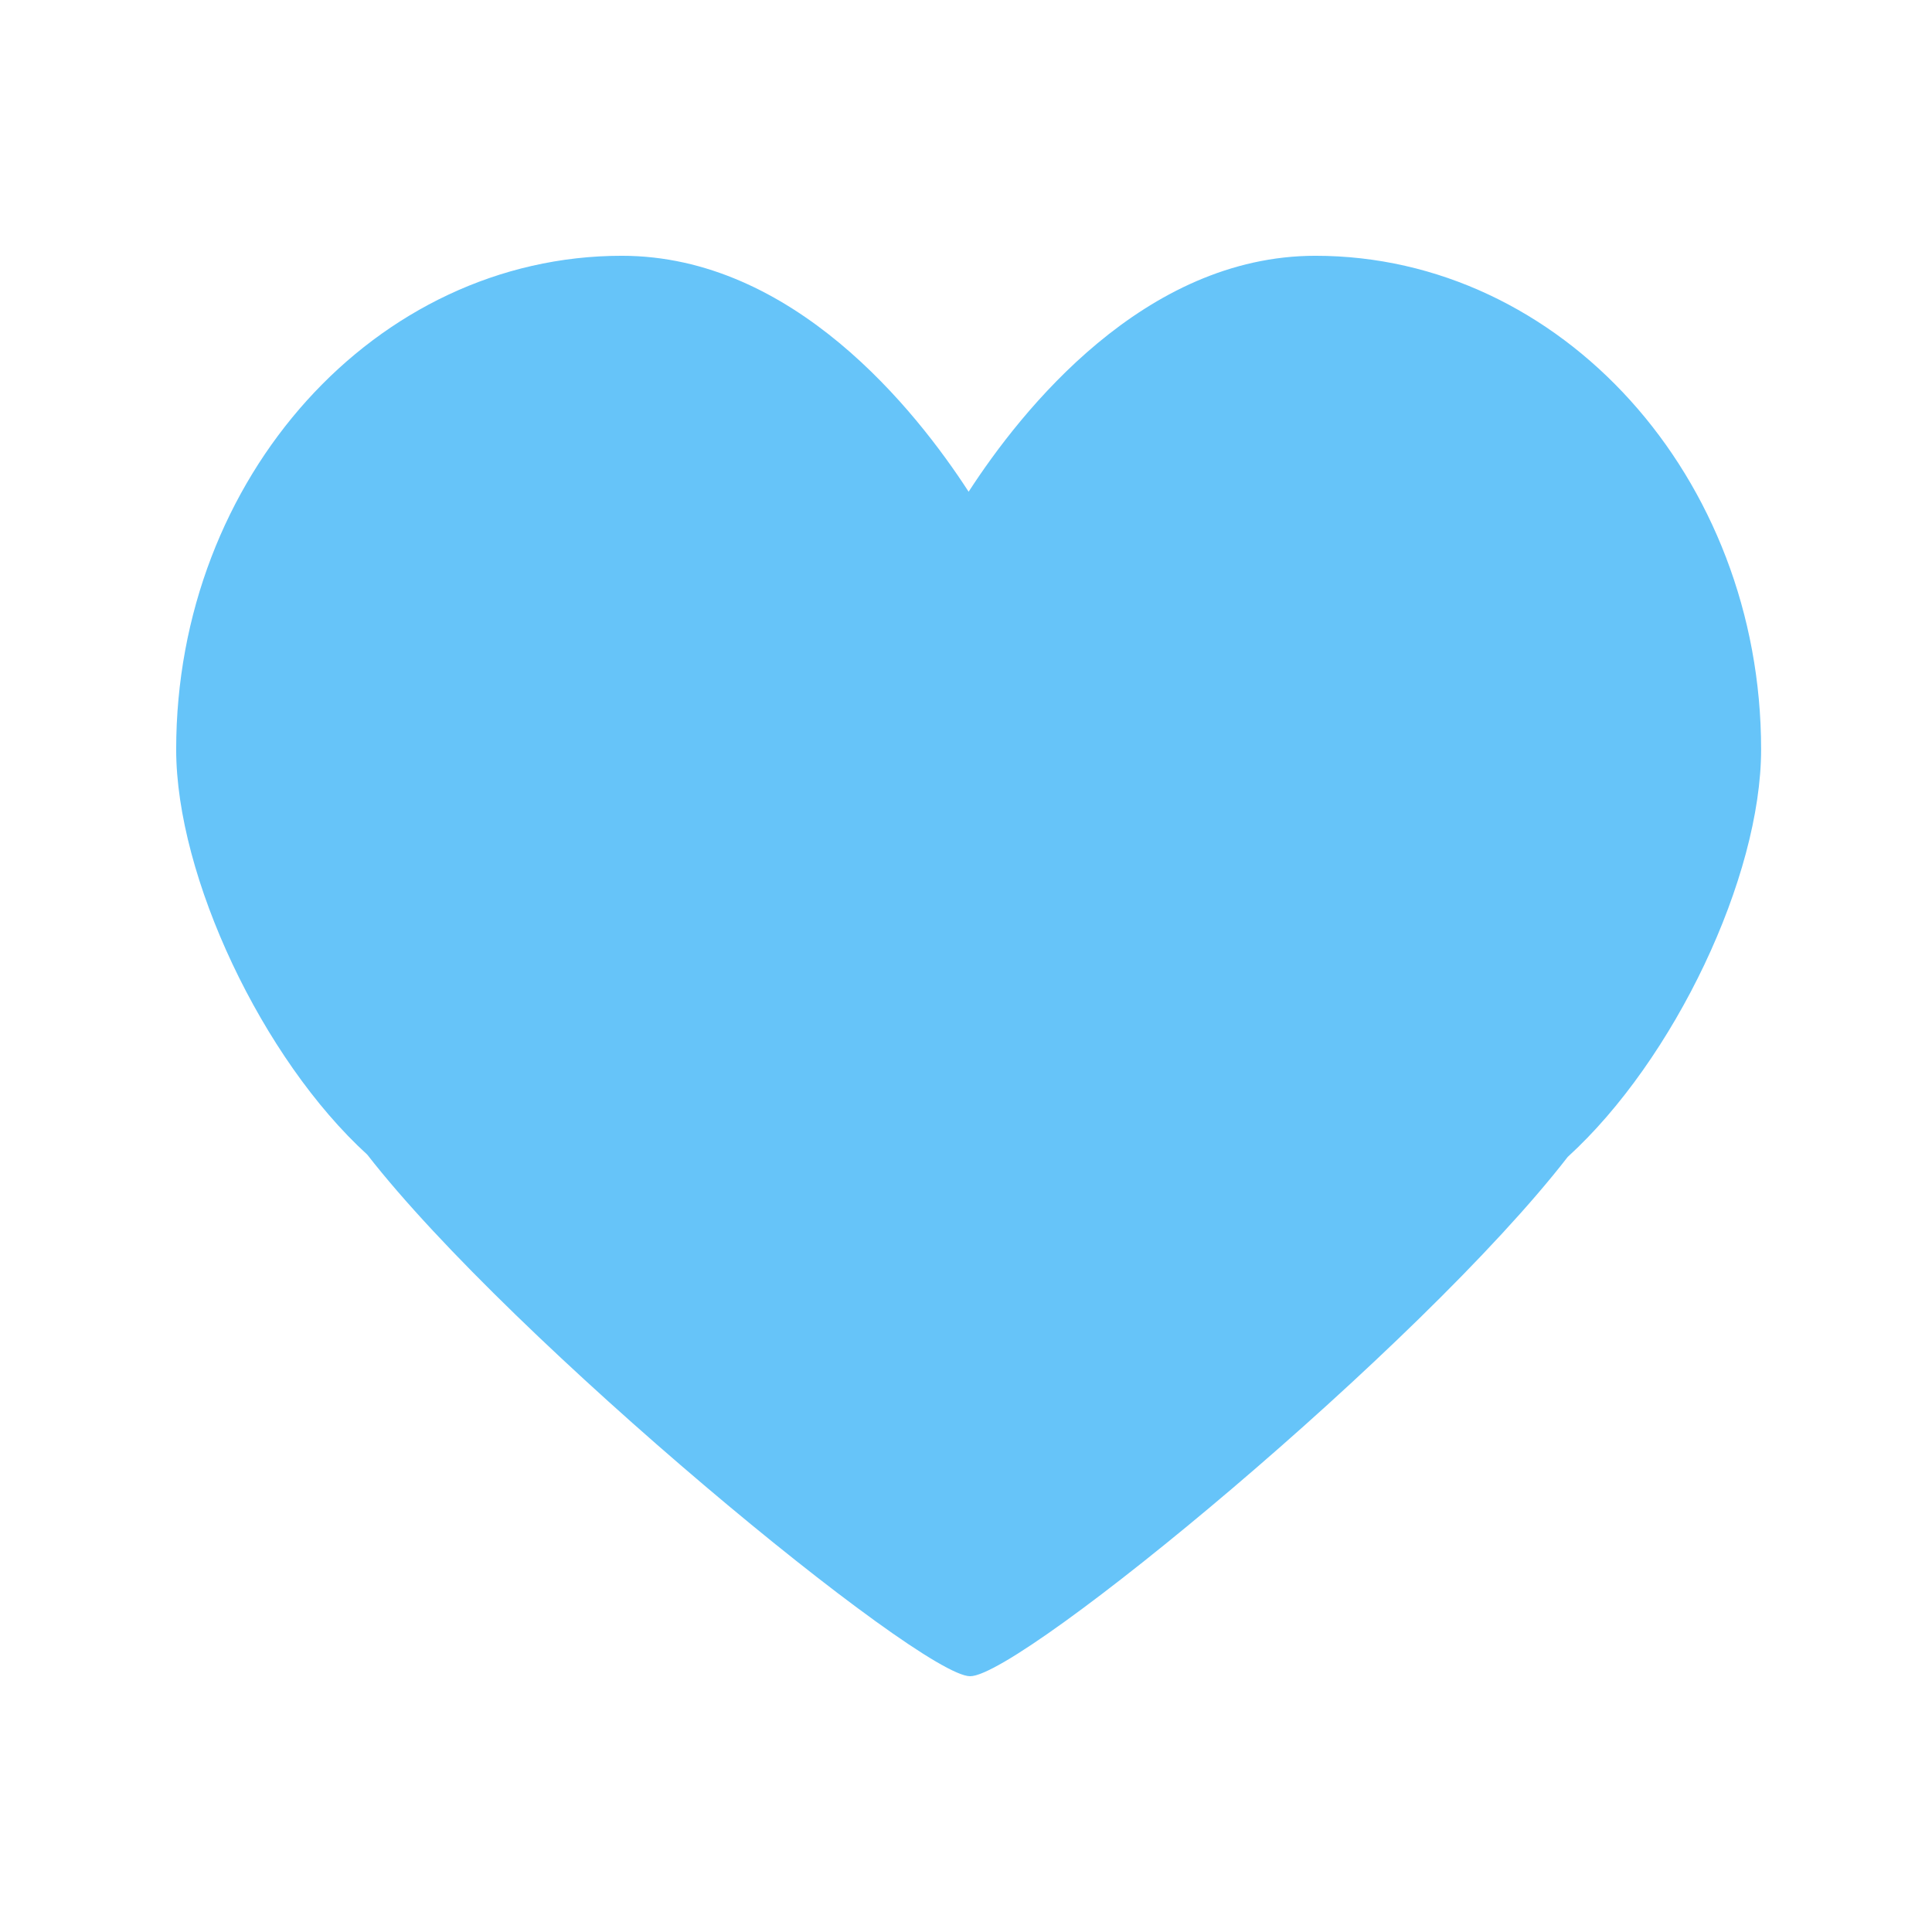
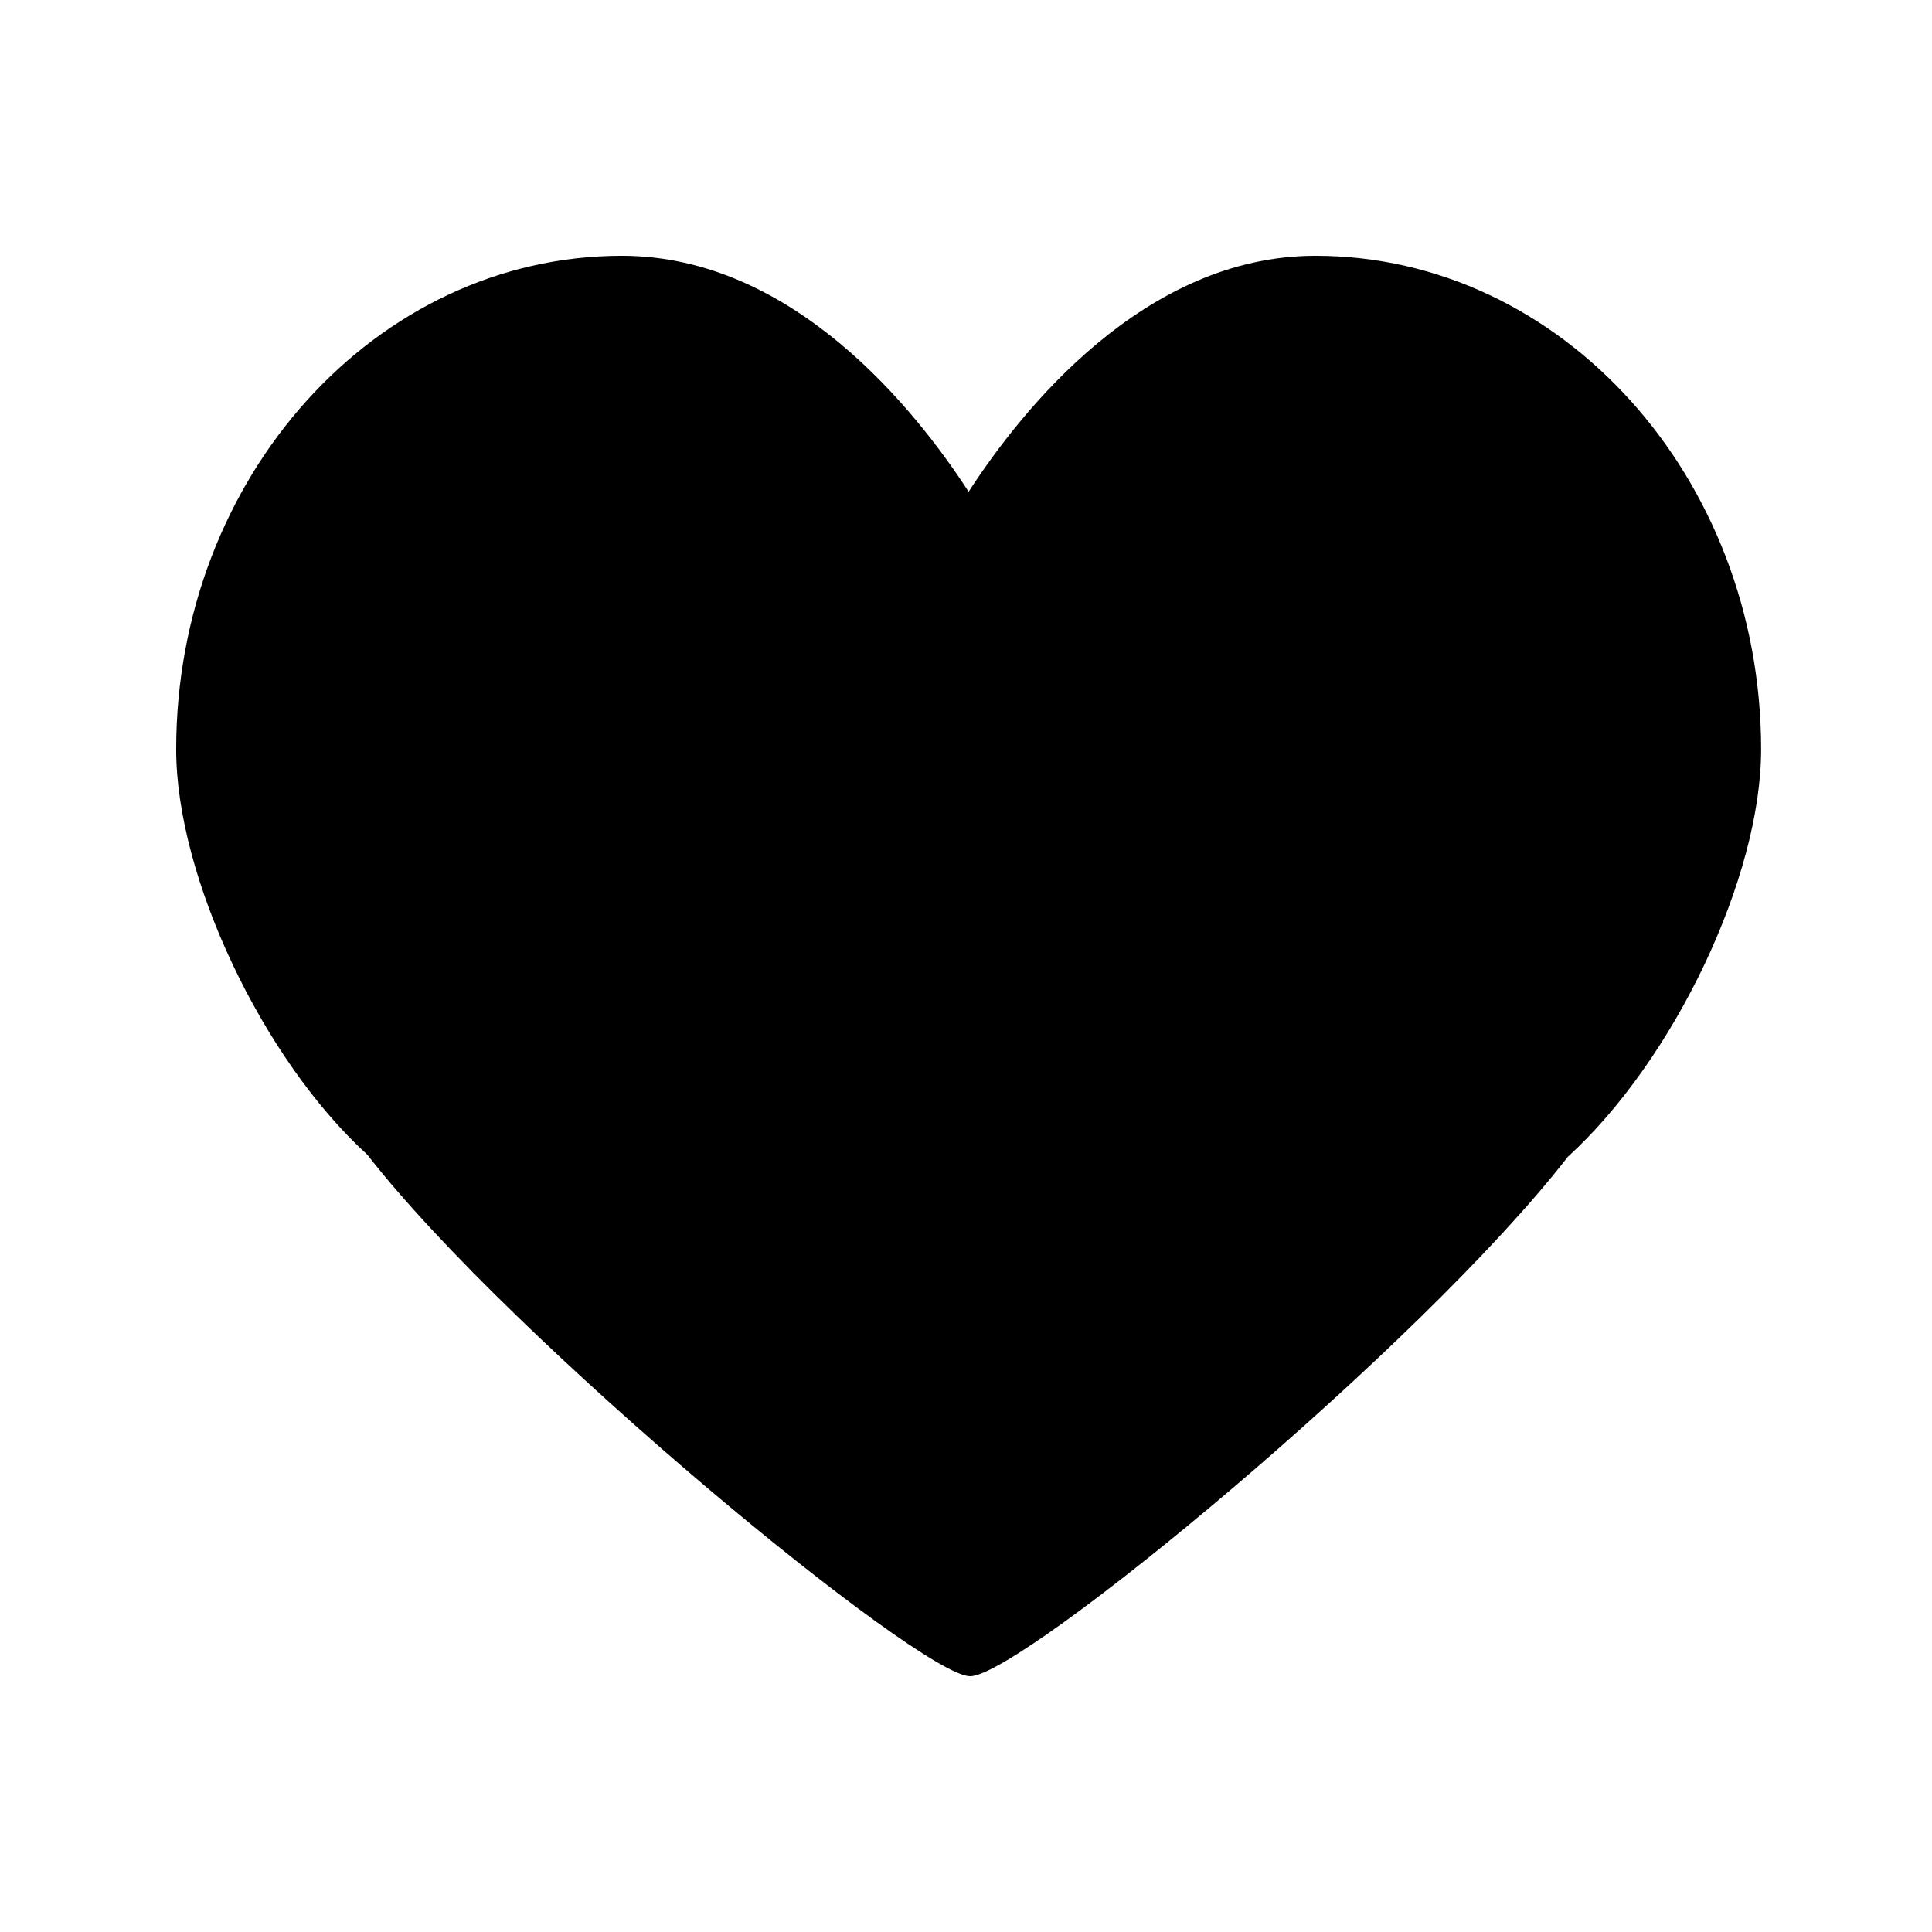
<svg xmlns="http://www.w3.org/2000/svg" t="1622182408545" class="icon" viewBox="0 0 1024 1024" version="1.1" p-id="4302" data-spm-anchor-id="a313x.7781069.0.i12" width="200" height="200">
  <defs>
    <style type="text/css" />
  </defs>
-   <path d="M697.218 135.569c-90.775 0-155.8 81.797-183.824 125.059-28.054-43.262-93.049-125.059-183.823-125.059-130.258 0-236.194 117.381-236.194 261.648 0 67.46 45.757 164.171 101.302 214.785 76.836 98.719 292.846 276.431 319.512 276.431 27.138 0 238.512-174.258 316.737-275.248 56.519-51.501 102.498-148.345 102.498-215.968C933.427 252.949 827.473 135.569 697.218 135.569" p-id="4303" fill="#66c4f9" />
+   <path d="M697.218 135.569c-90.775 0-155.8 81.797-183.824 125.059-28.054-43.262-93.049-125.059-183.823-125.059-130.258 0-236.194 117.381-236.194 261.648 0 67.46 45.757 164.171 101.302 214.785 76.836 98.719 292.846 276.431 319.512 276.431 27.138 0 238.512-174.258 316.737-275.248 56.519-51.501 102.498-148.345 102.498-215.968C933.427 252.949 827.473 135.569 697.218 135.569" p-id="4303" />
</svg>
